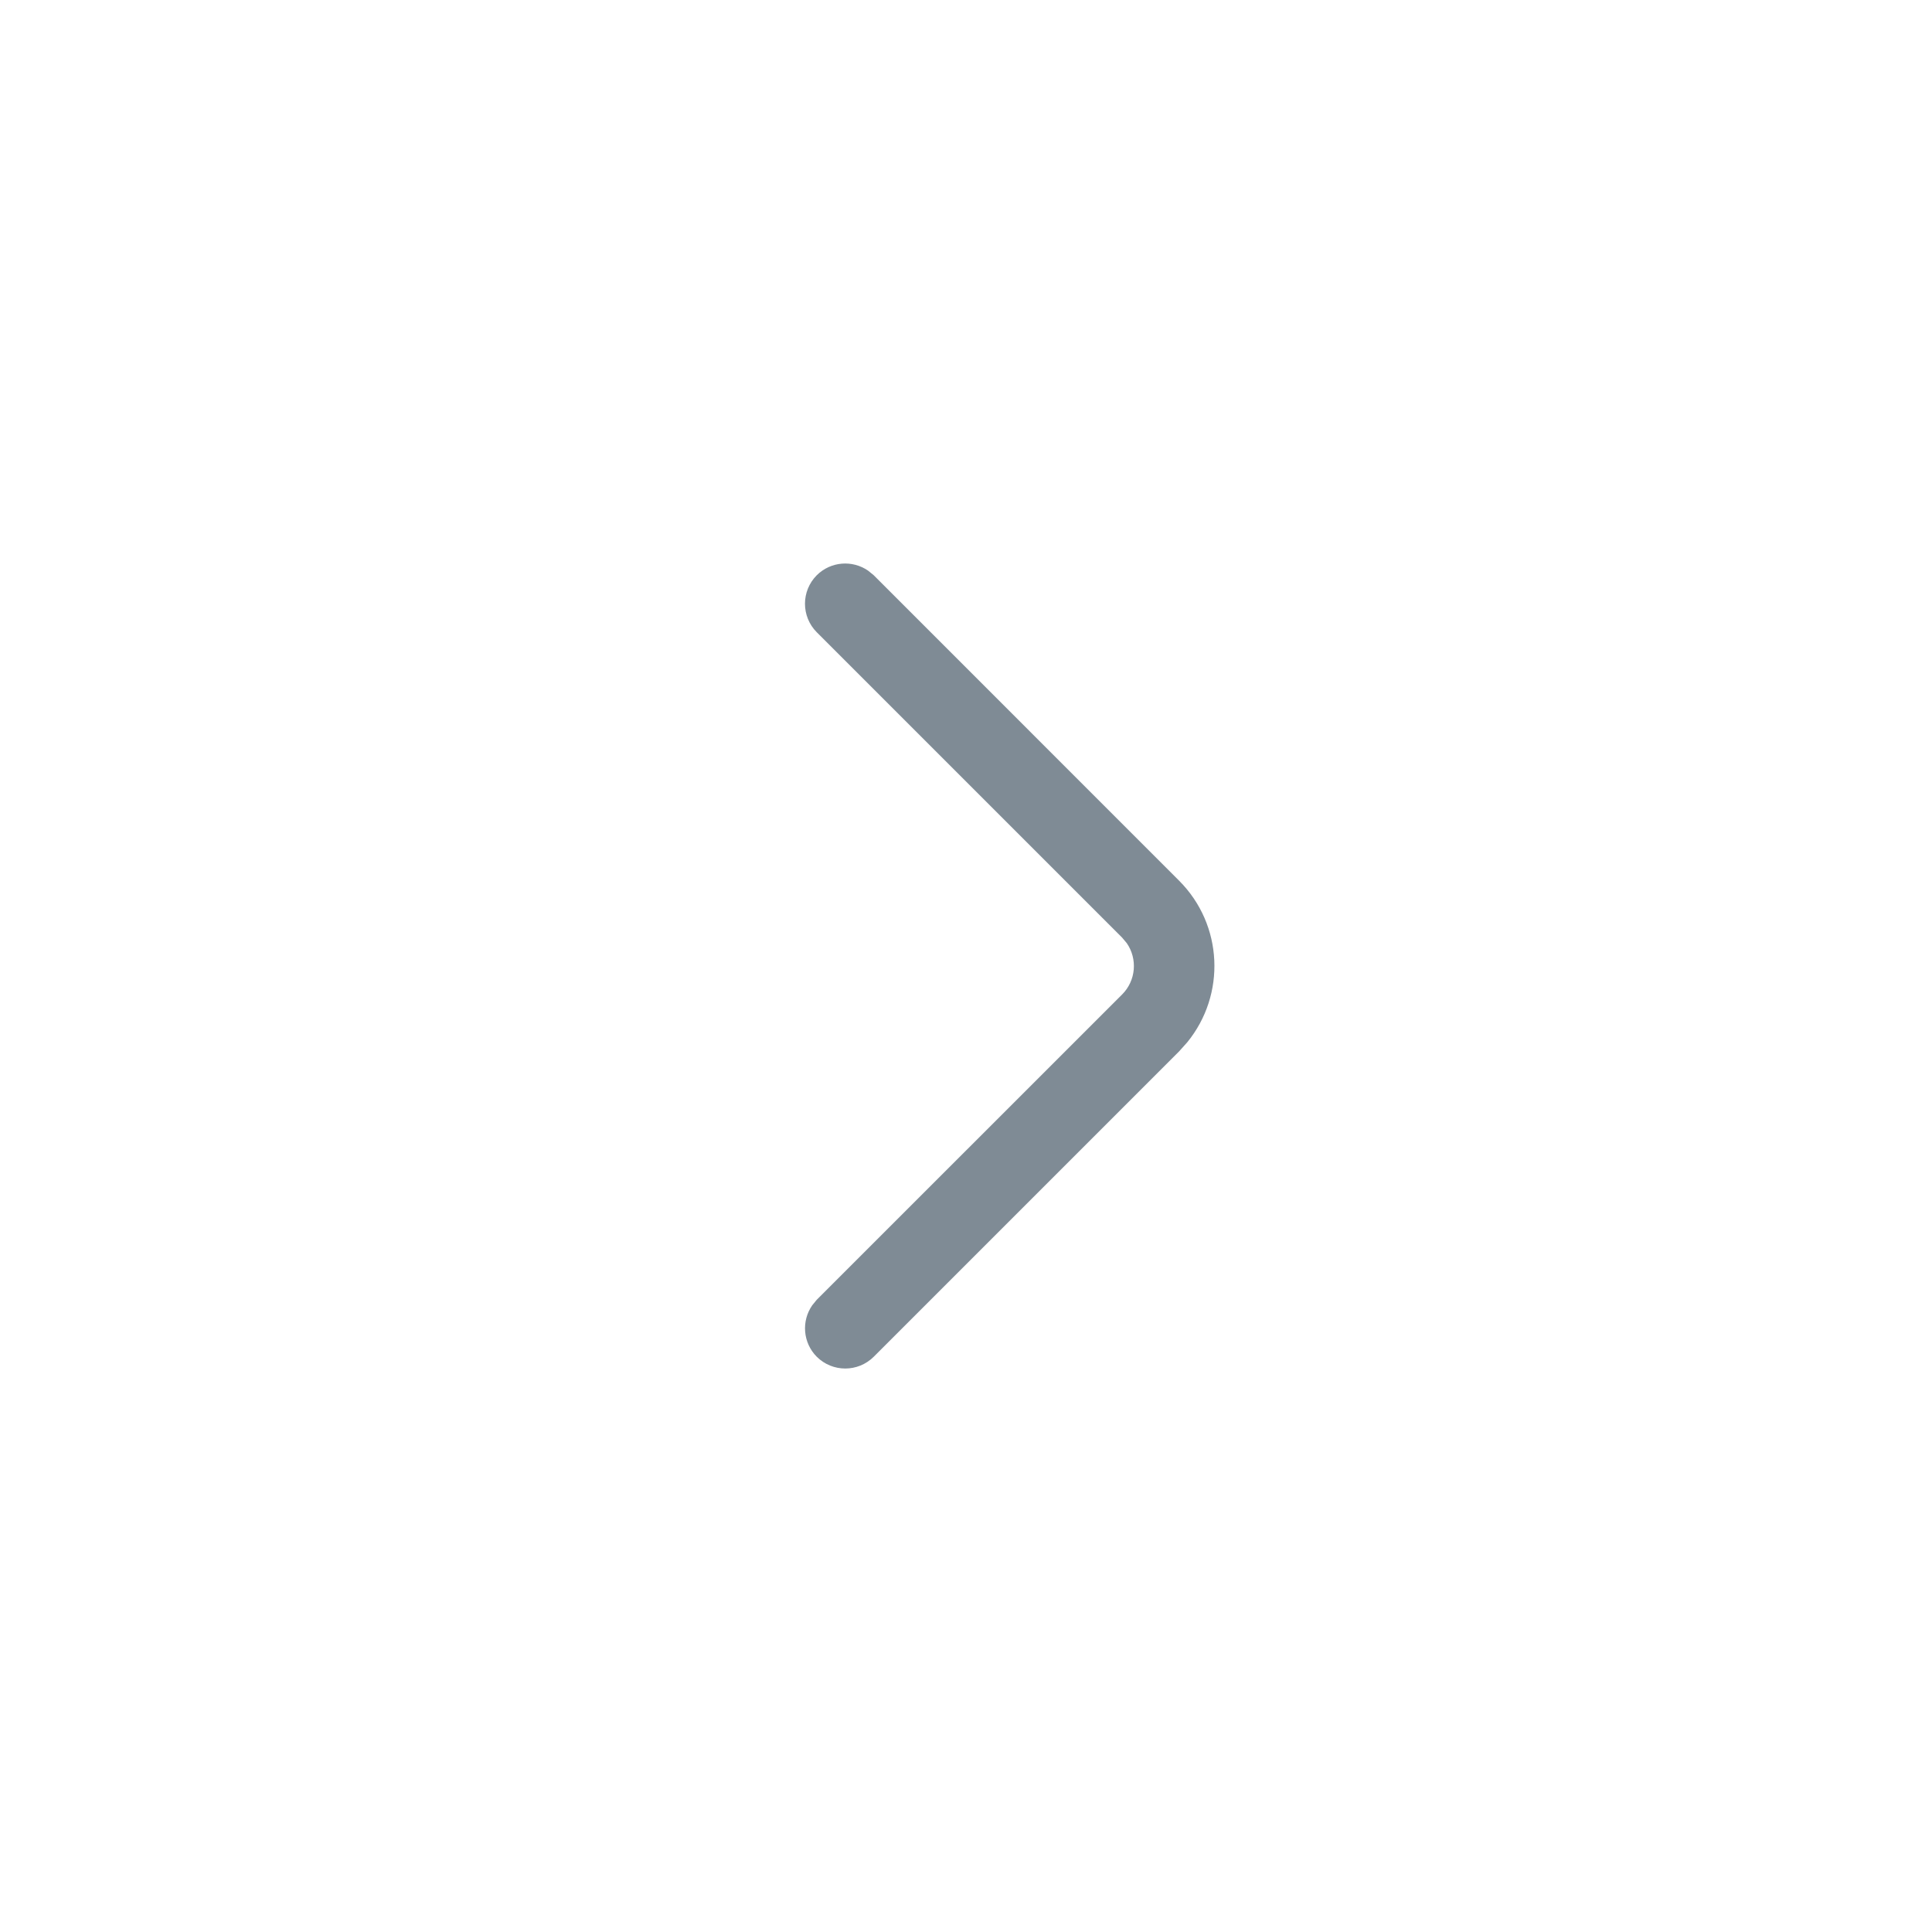
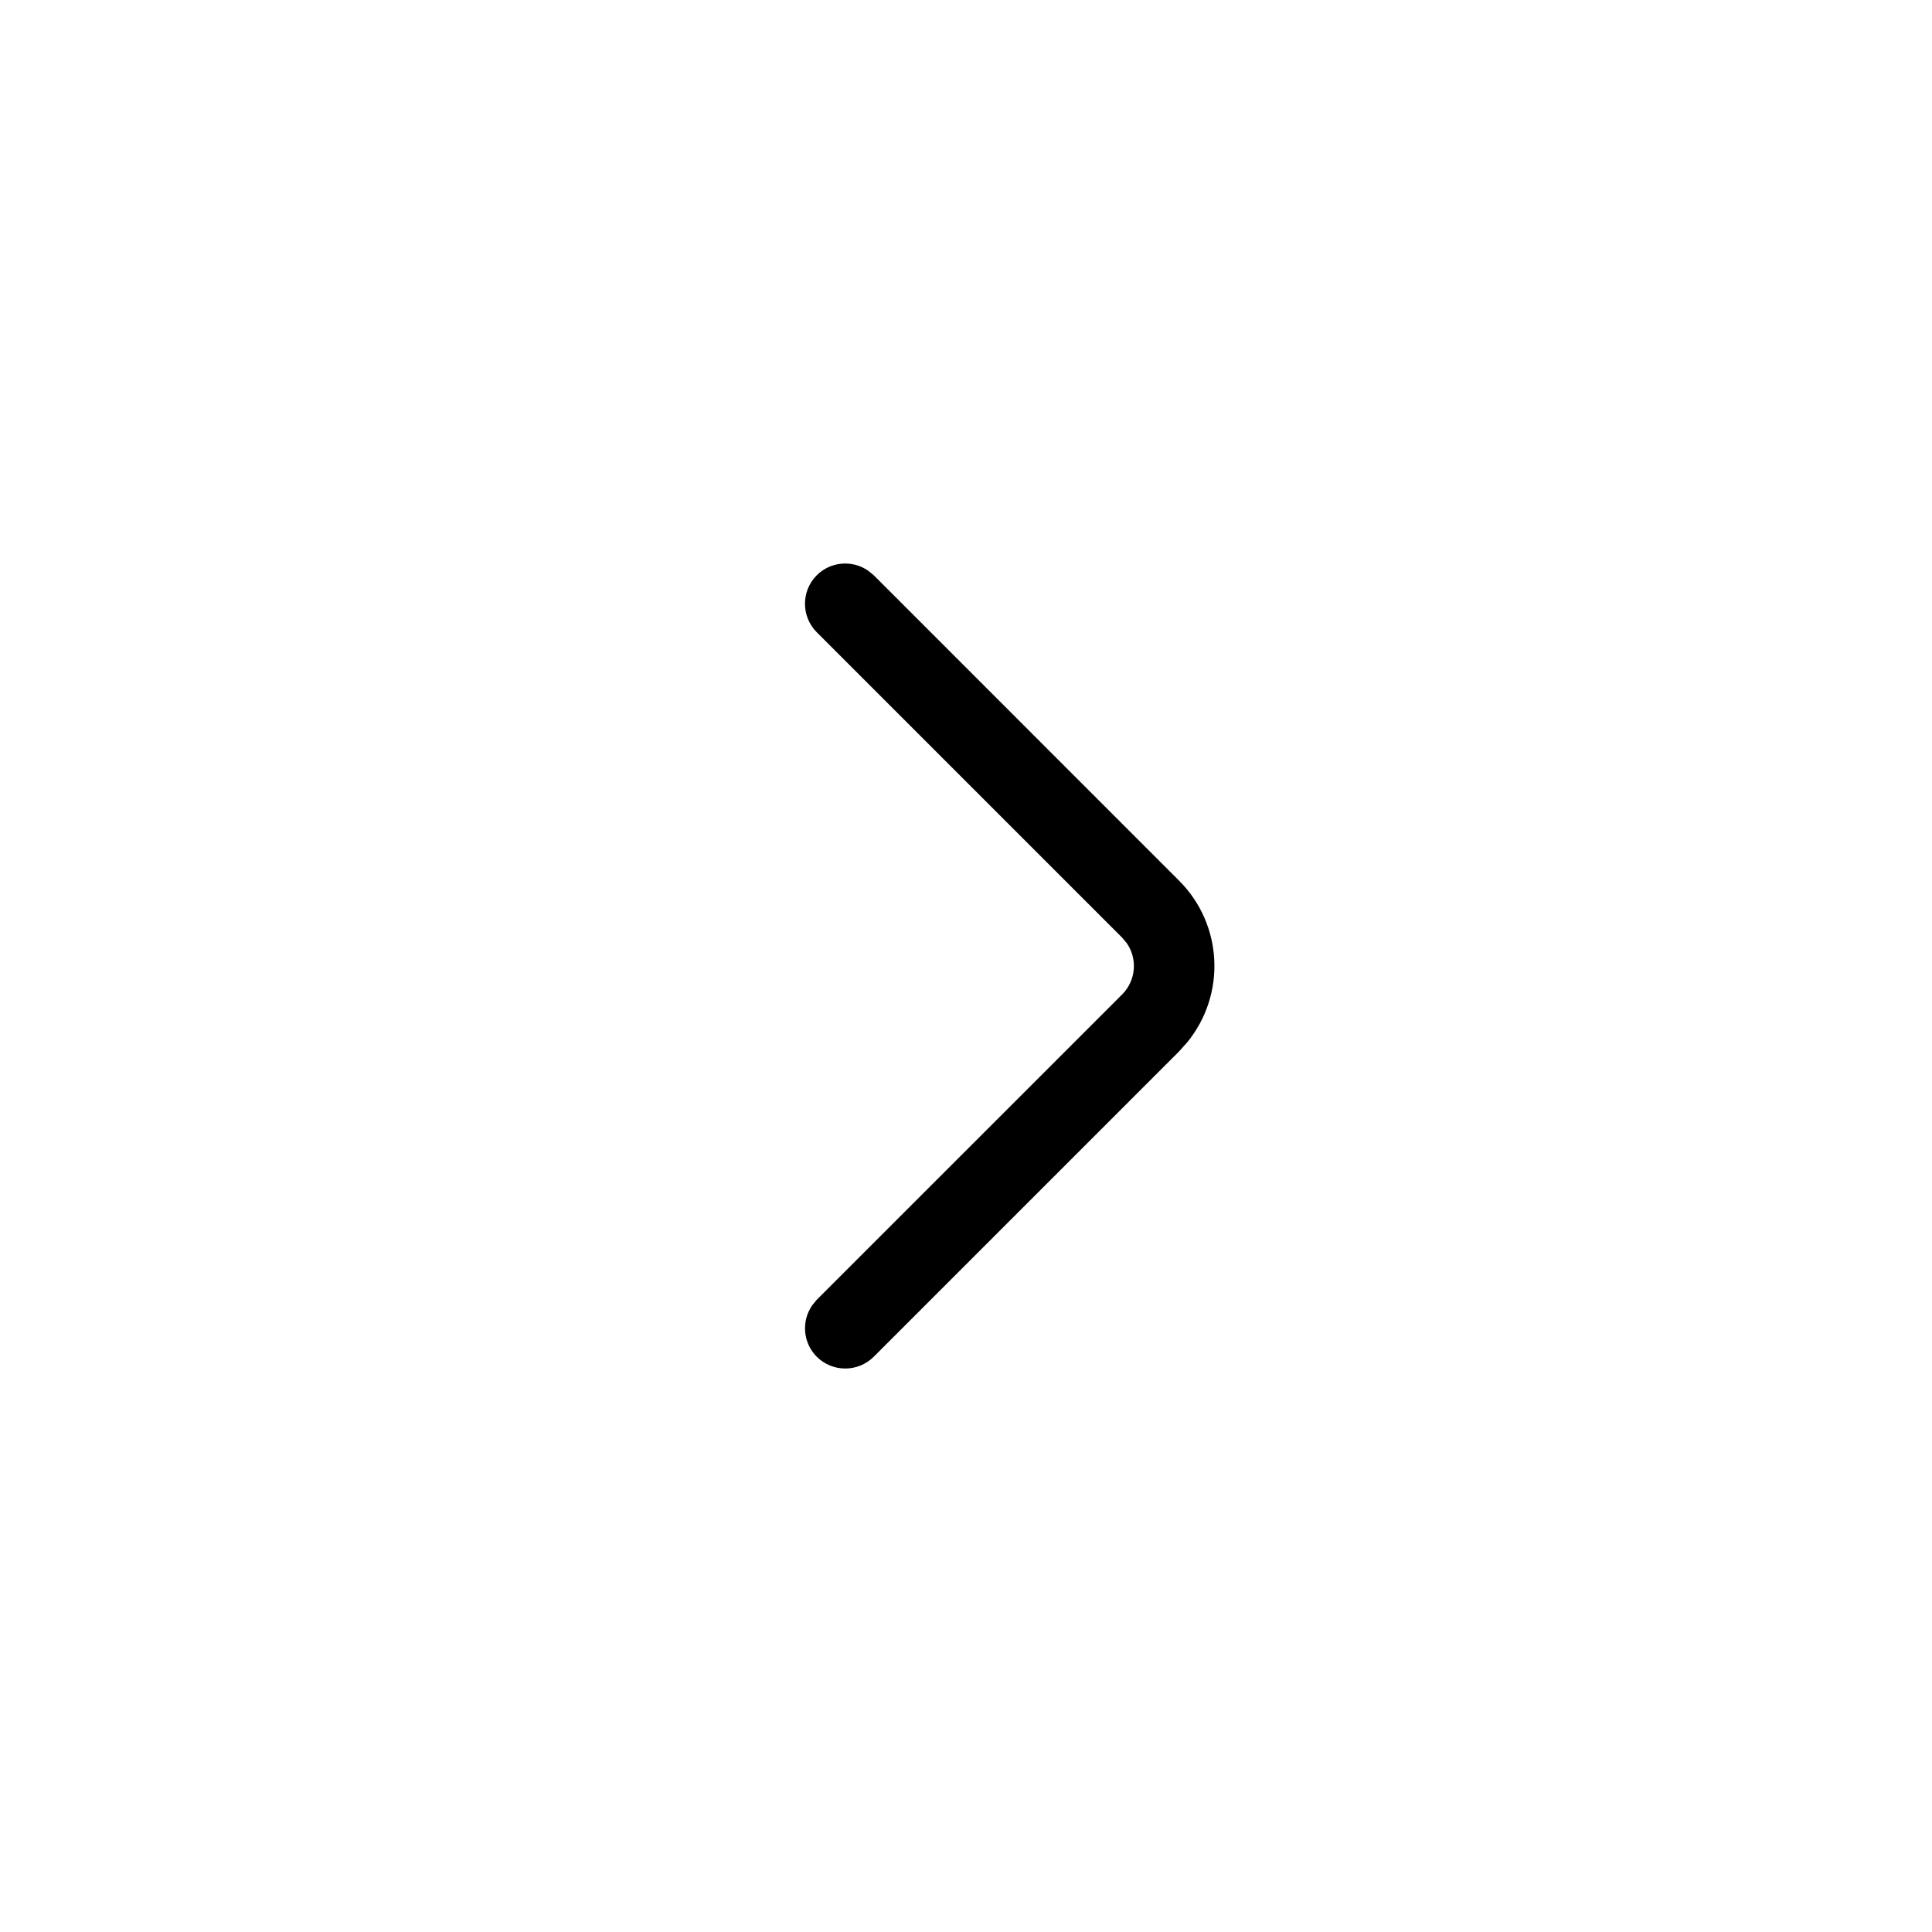
<svg xmlns="http://www.w3.org/2000/svg" width="24px" height="24px" viewBox="0 0 24 24" version="1.1">
  <g id="Icon/Caret-Right" stroke="none" stroke-width="1" fill="none" fill-rule="evenodd">
    <polygon id="Path" points="0 0 24 0 24 24 0 24" />
    <g id="Group" transform="translate(12, 12) rotate(-90) translate(-12, -12) ">
      <polygon id="Path" points="0 0 24 0 24 24 0 24" />
-       <path d="M7.146,10.146 C7.32,9.973 7.589,9.954 7.784,10.089 L7.854,10.146 L11.646,13.939 C11.82,14.113 12.089,14.132 12.284,13.997 L12.353,13.939 L16.146,10.146 C16.342,9.951 16.658,9.951 16.854,10.146 C17.027,10.32 17.046,10.589 16.911,10.784 L16.854,10.854 L13.06,14.647 C12.511,15.196 11.643,15.23 11.053,14.749 L10.939,14.647 L7.146,10.854 C6.951,10.658 6.951,10.342 7.146,10.146 Z" id="Path" fill="#7F8B95" />
+       <path d="M7.146,10.146 C7.32,9.973 7.589,9.954 7.784,10.089 L7.854,10.146 L11.646,13.939 C11.82,14.113 12.089,14.132 12.284,13.997 L12.353,13.939 L16.146,10.146 C16.342,9.951 16.658,9.951 16.854,10.146 C17.027,10.32 17.046,10.589 16.911,10.784 L16.854,10.854 L13.06,14.647 C12.511,15.196 11.643,15.23 11.053,14.749 L10.939,14.647 L7.146,10.854 C6.951,10.658 6.951,10.342 7.146,10.146 Z" id="Path" fill="currentColor" />
    </g>
  </g>
</svg>
